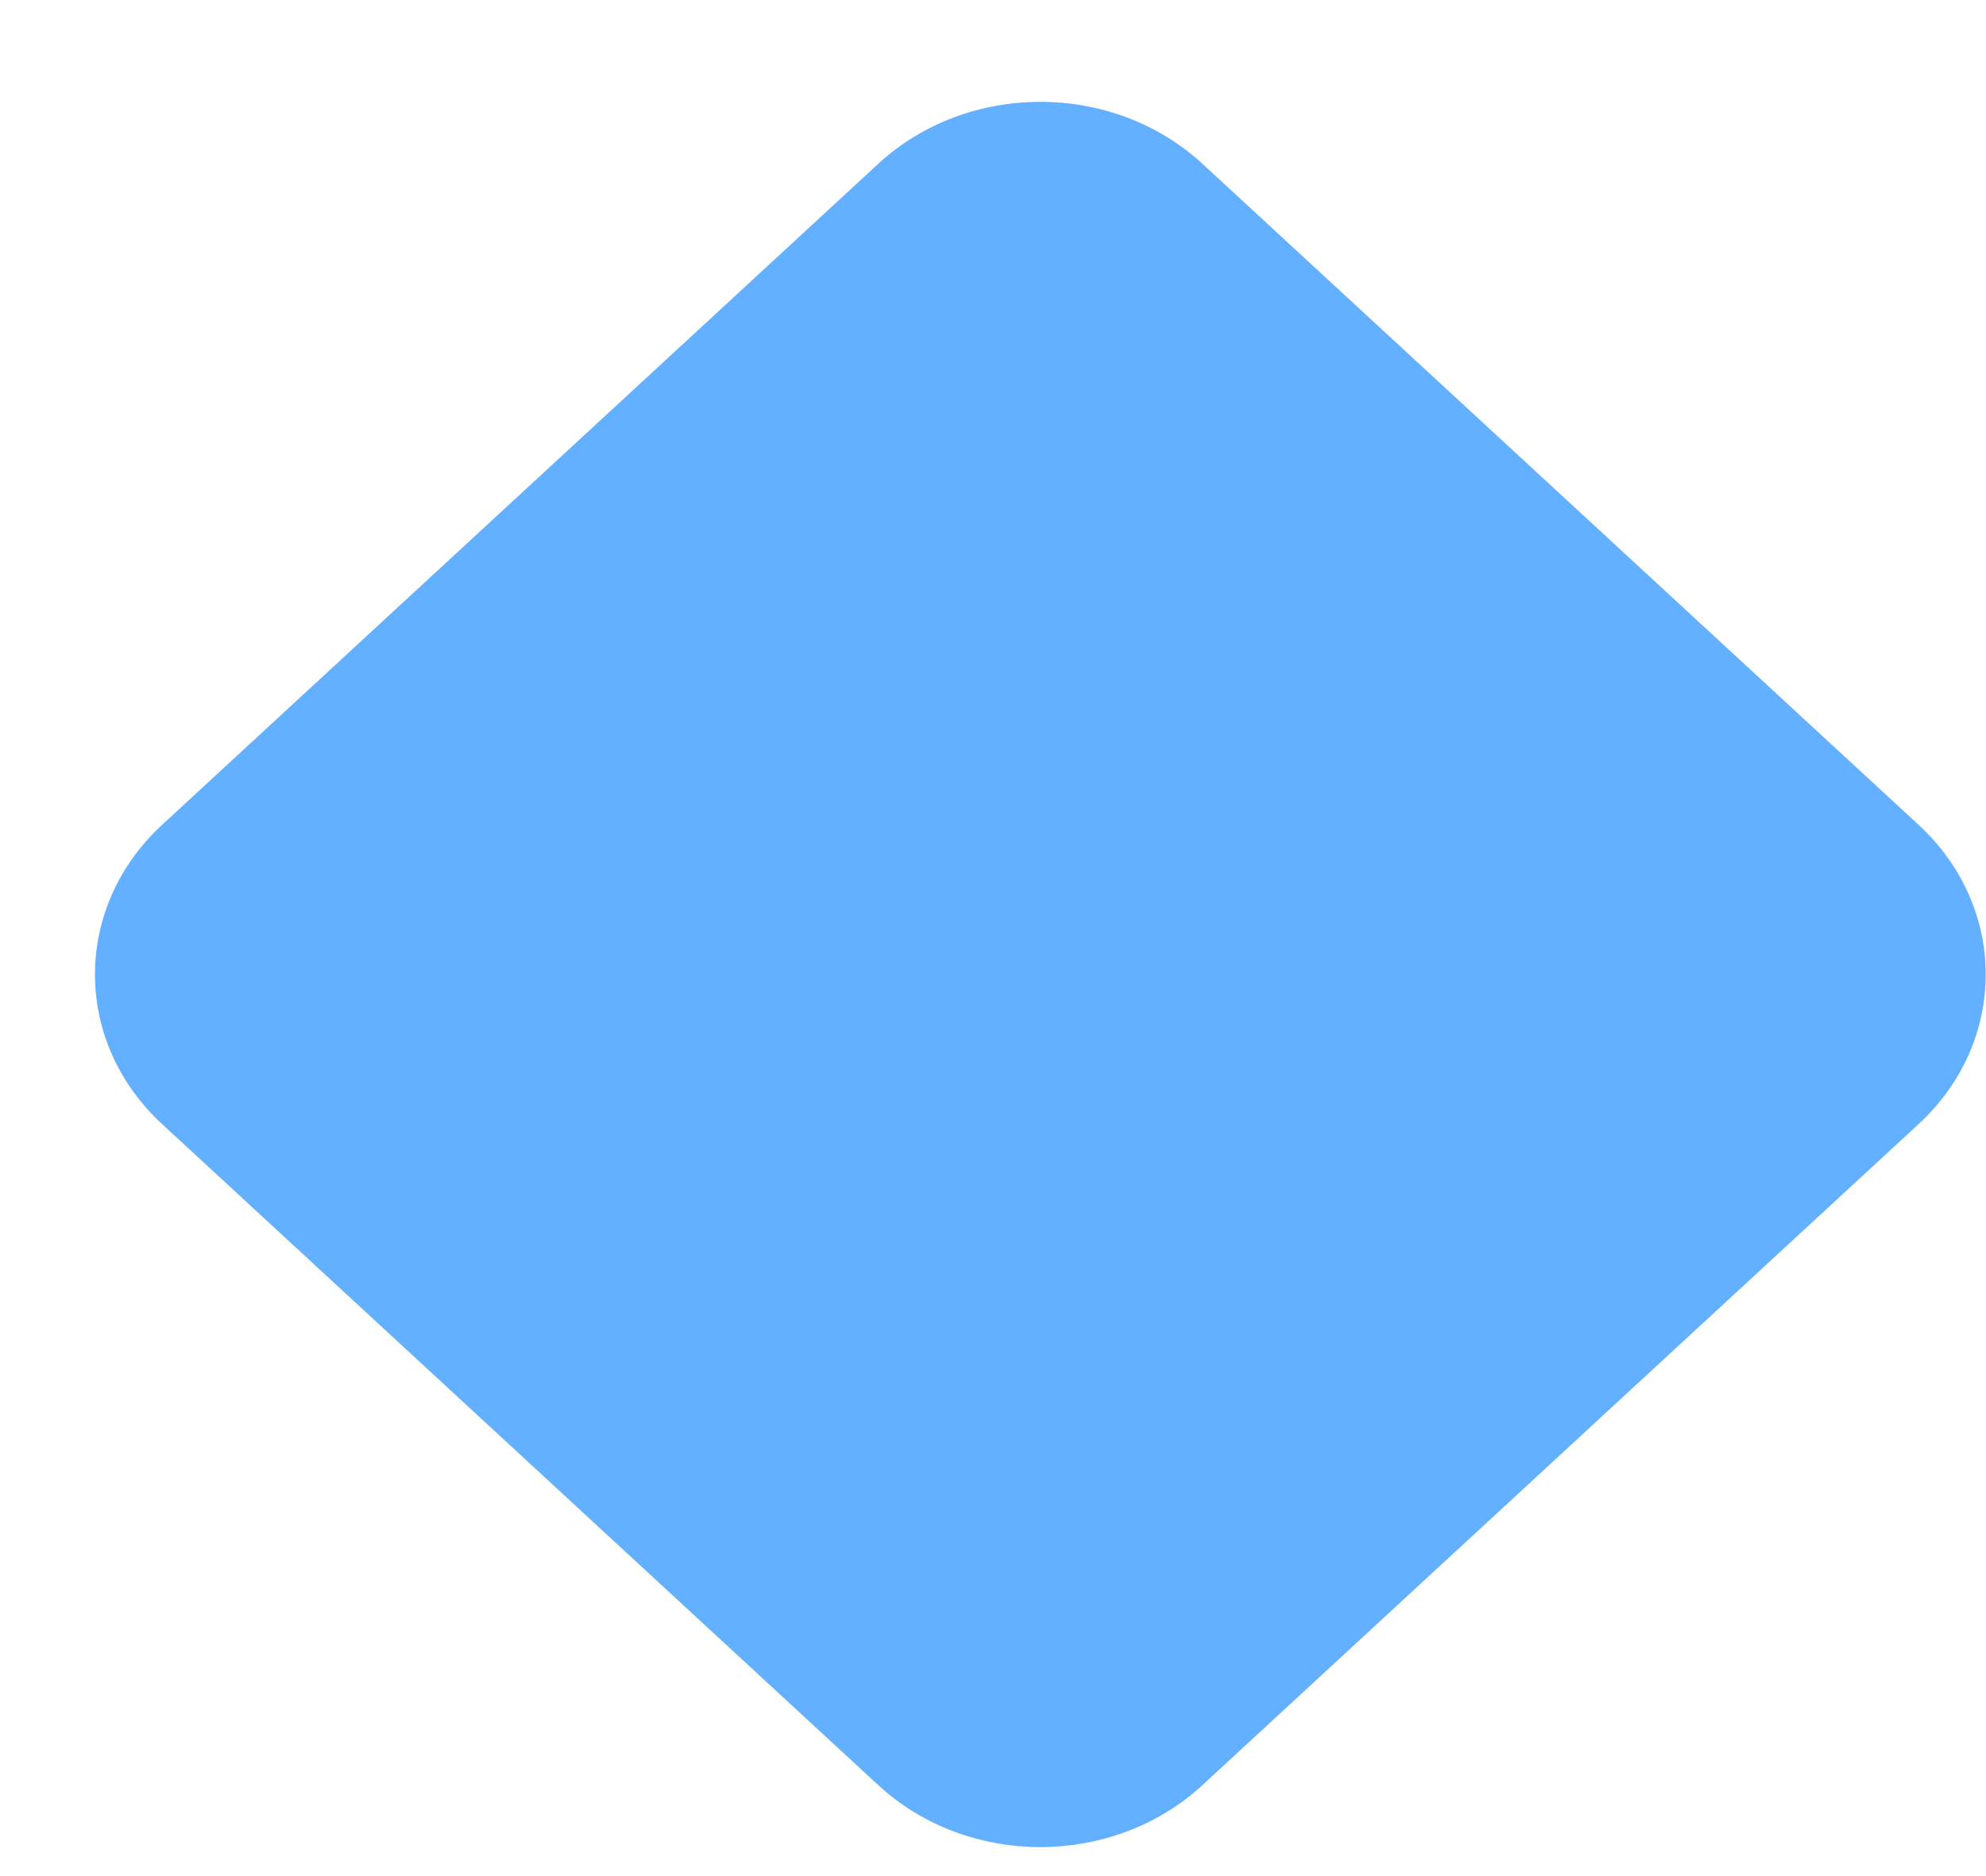
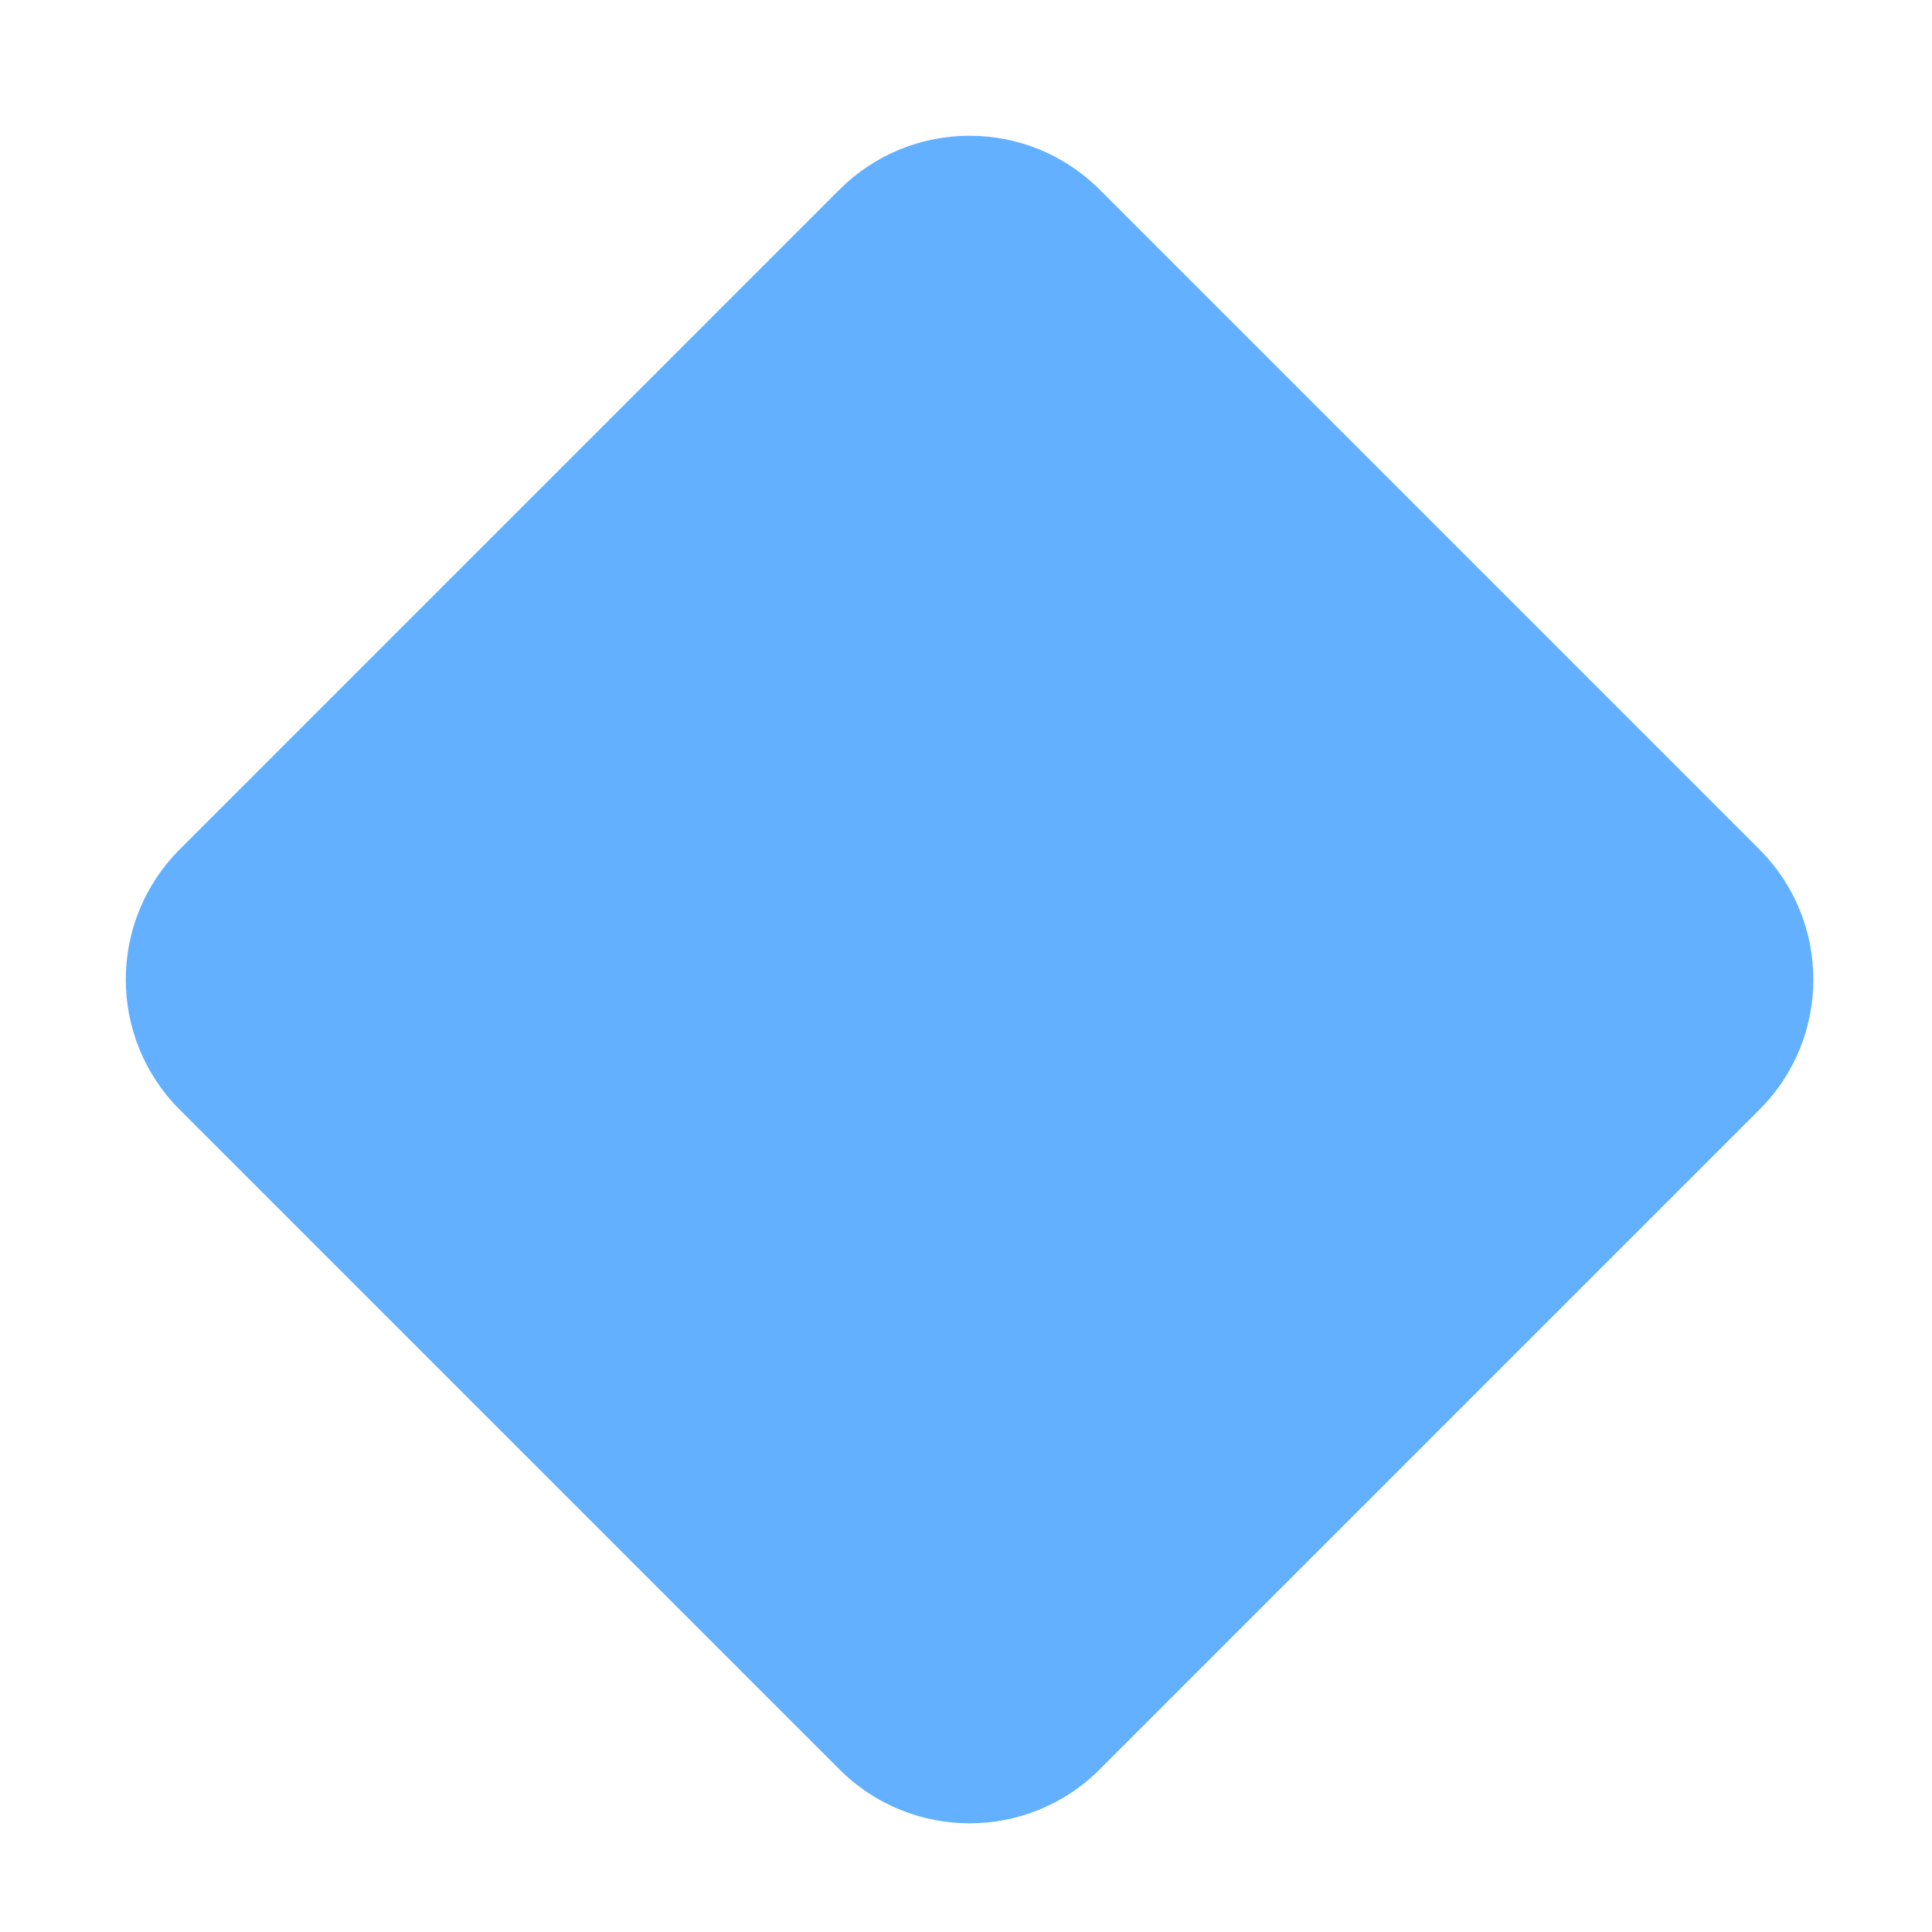
- <svg xmlns="http://www.w3.org/2000/svg" width="18" height="17" viewBox="0 0 18 17" fill="none">
-   <rect width="12.833" height="12.833" rx="2" transform="matrix(0.73475 -0.678337 0.73475 0.678337 0 8.83374)" fill="#62B0FF" />
+ <svg xmlns="http://www.w3.org/2000/svg" width="21" height="21" viewBox="0 0 21 21" fill="none">
+   <rect x="0.539" y="10.647" width="14.142" height="14.142" rx="2" transform="rotate(-45 0.539062 10.6472)" fill="#62B0FF" />
</svg>
